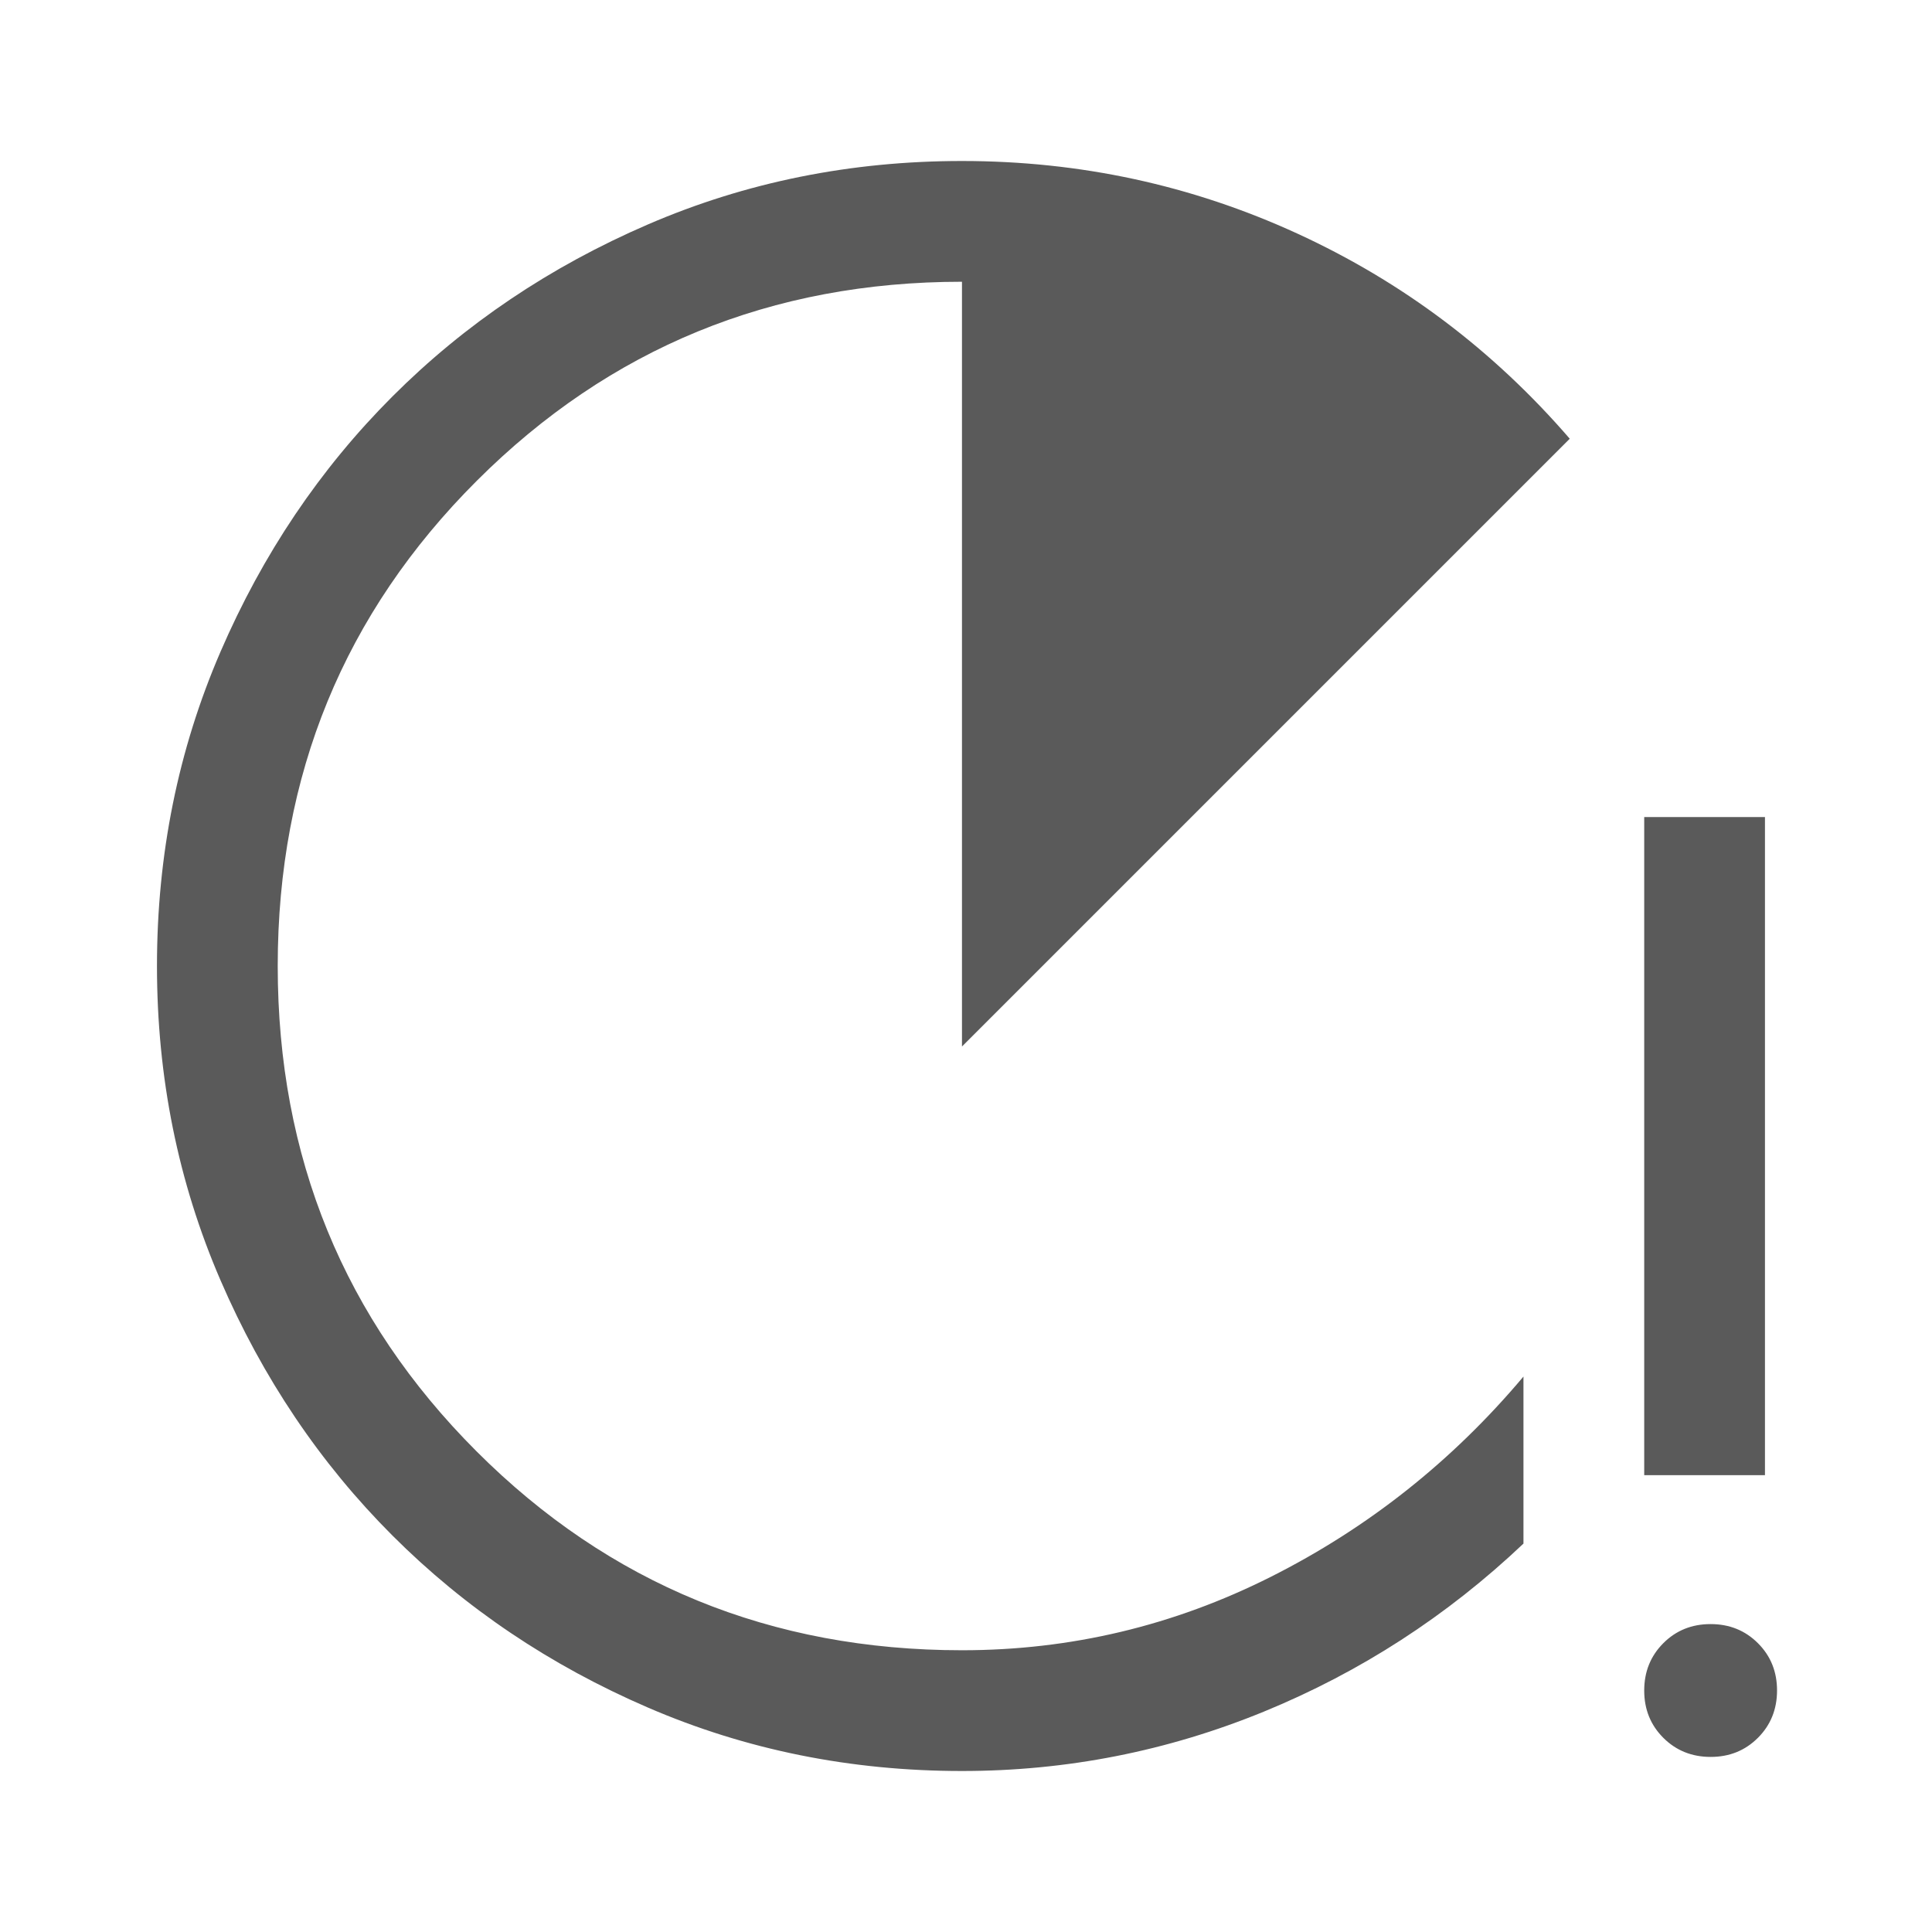
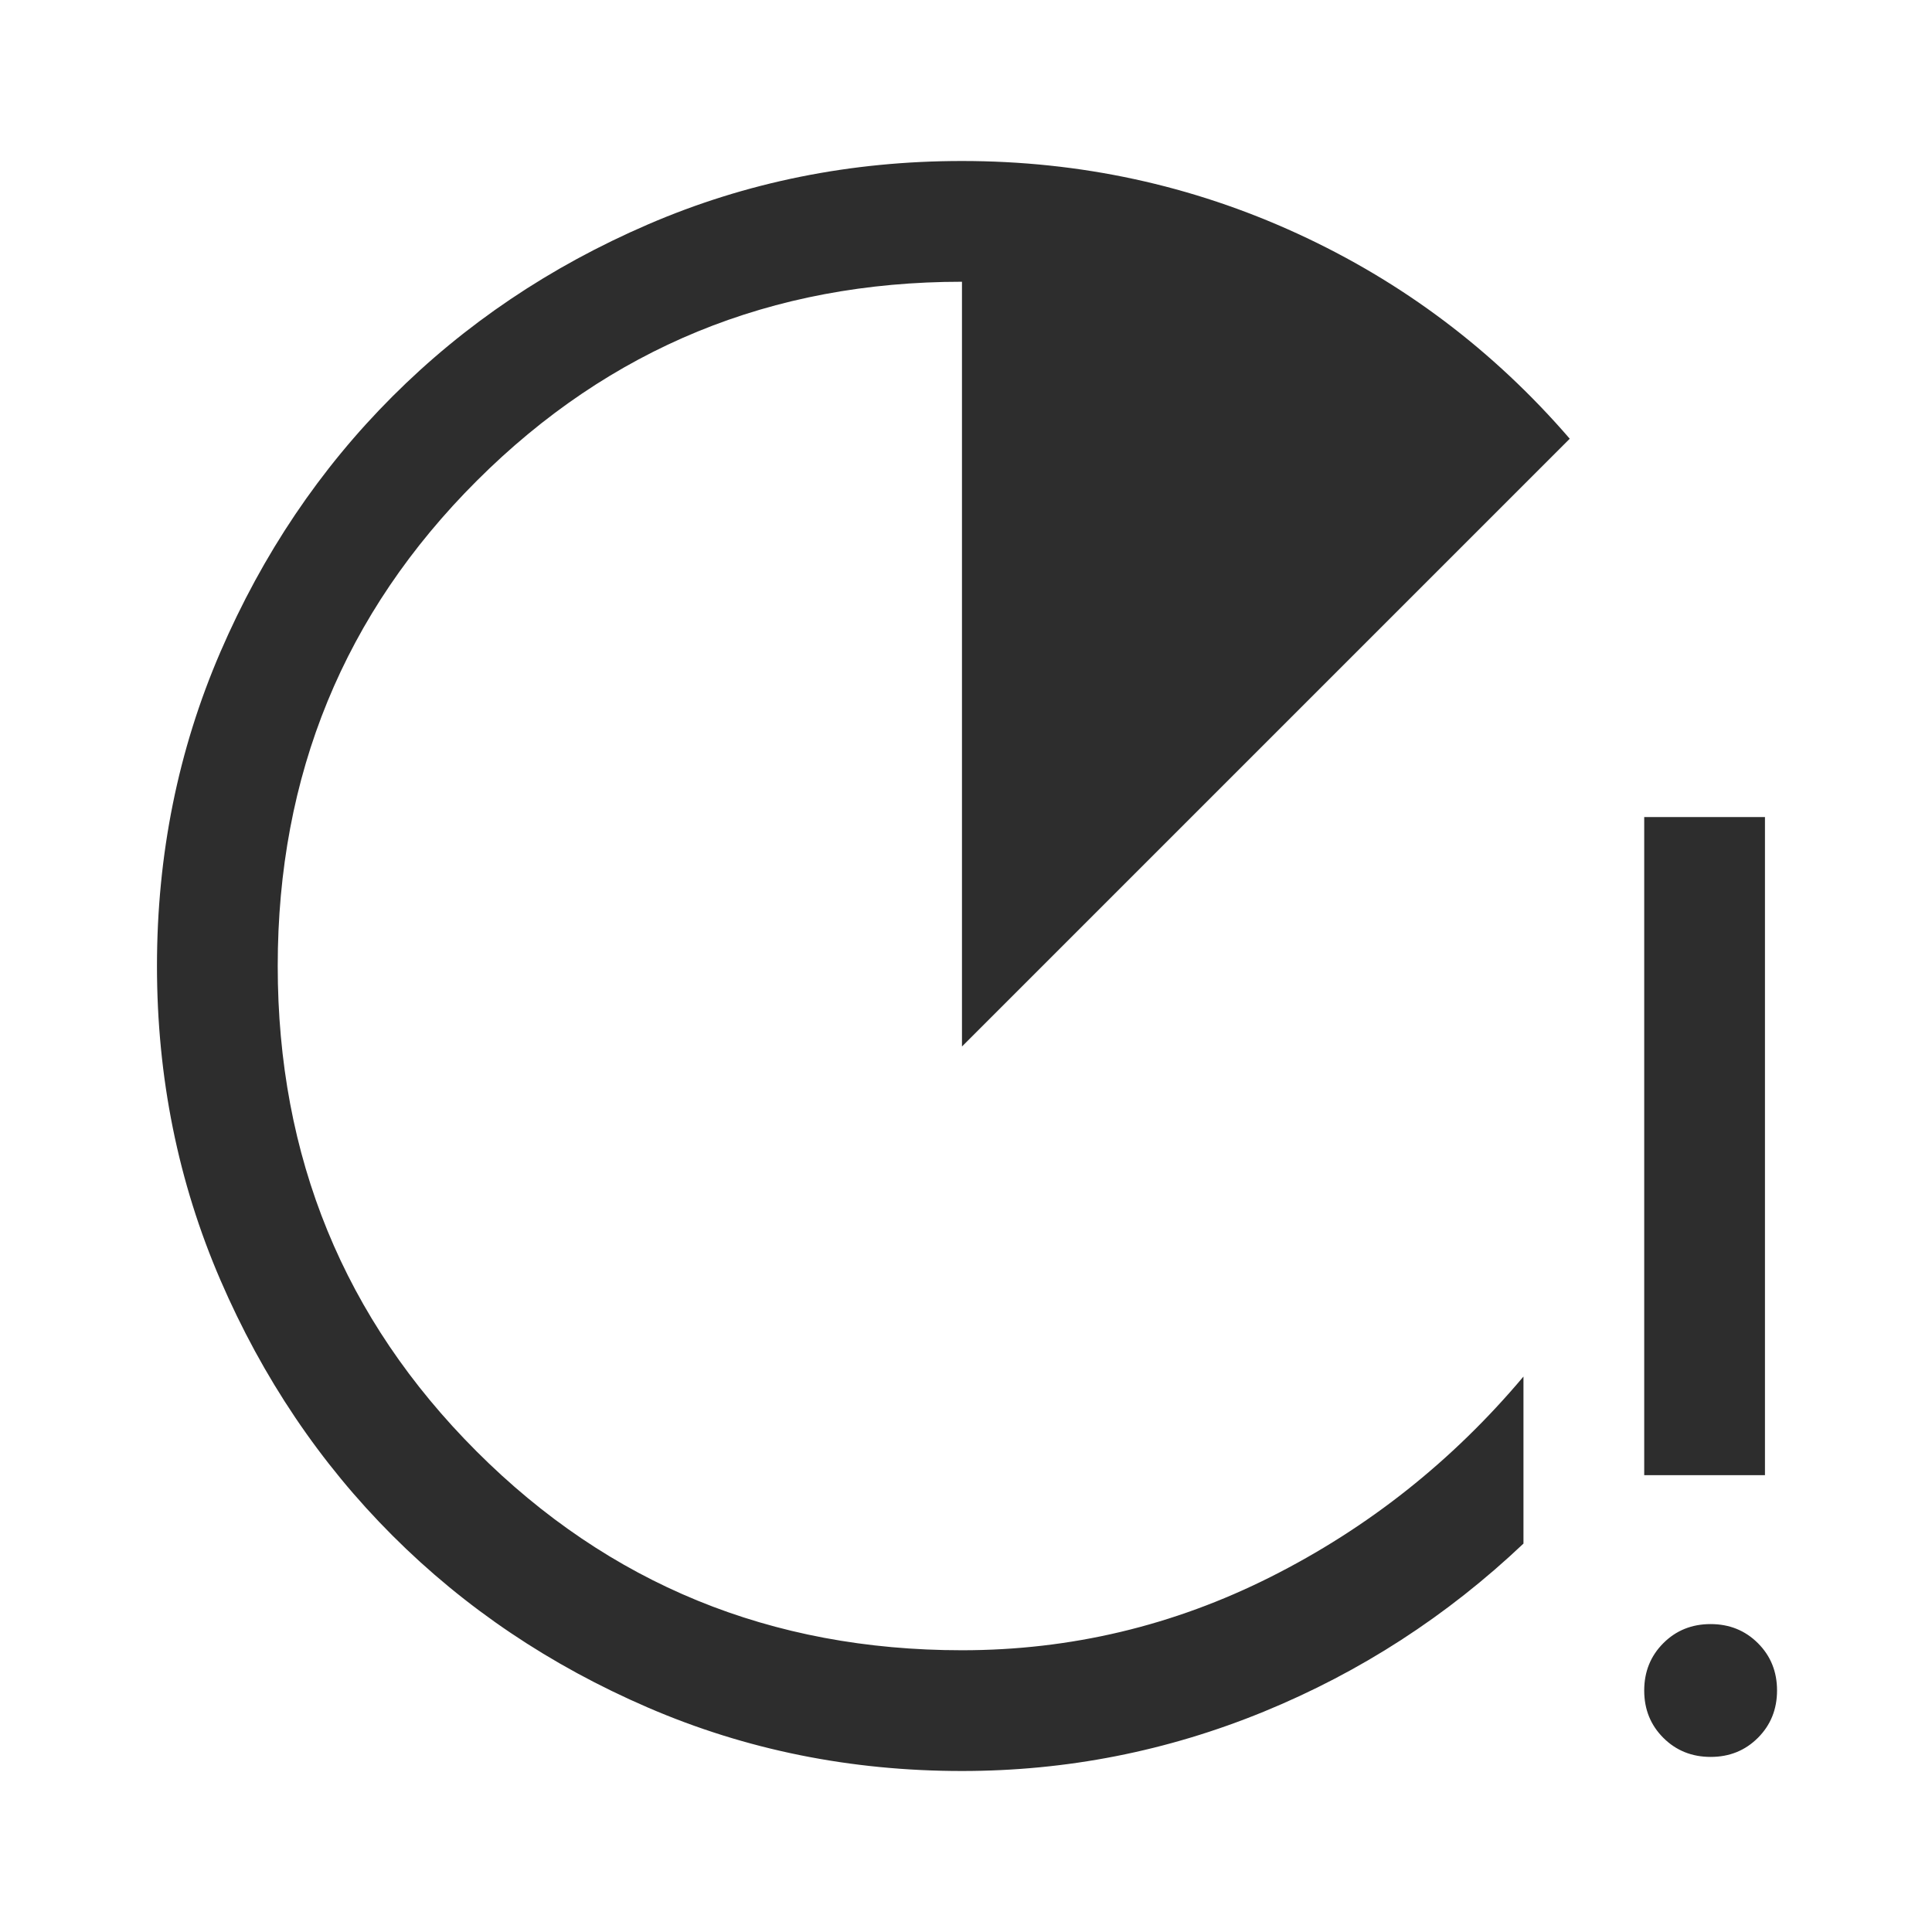
<svg xmlns="http://www.w3.org/2000/svg" height="48" viewBox="0 -960 960 960" width="48" version="1.1" id="svg1">
  <defs id="defs1" />
-   <path d="M478-80q-83 0-156-31.5T195-197q-54-54-85.5-127T78-480q0-83 31.5-156T195-763q54-54 127-85.5T478-880q88 0 166.5 36T780-742L478-440v-380q-142 0-241 98.812Q138-622.375 138-480t98.812 241.188Q335.625-140 478-140q81 0 153.5-36.5T757-276v83q-57 54-129 83.5T478-80Zm339-147v-327h60v327h-60Zm33.018 140Q836-87 826.5-96.483q-9.5-9.482-9.5-23.499 0-14.018 9.482-23.518 9.483-9.5 23.5-9.5 14.018 0 23.518 9.482 9.5 9.483 9.5 23.5Q883-106 873.518-96.5q-9.483 9.5-23.5 9.5Z" id="path1" style="fill:#5a5a5a;fill-opacity:1" />
+   <path d="M478-80q-83 0-156-31.5T195-197q-54-54-85.5-127T78-480q0-83 31.5-156T195-763q54-54 127-85.5T478-880q88 0 166.5 36T780-742L478-440v-380q-142 0-241 98.812Q138-622.375 138-480t98.812 241.188Q335.625-140 478-140q81 0 153.5-36.5T757-276v83q-57 54-129 83.5T478-80Zm339-147v-327h60v327h-60Zm33.018 140Q836-87 826.5-96.483q-9.5-9.482-9.5-23.499 0-14.018 9.482-23.518 9.483-9.5 23.5-9.5 14.018 0 23.518 9.482 9.5 9.483 9.5 23.5Q883-106 873.518-96.5q-9.483 9.5-23.5 9.5Z" id="path1" style="fill:#2d2d2d;fill-opacity:1" />
</svg>
